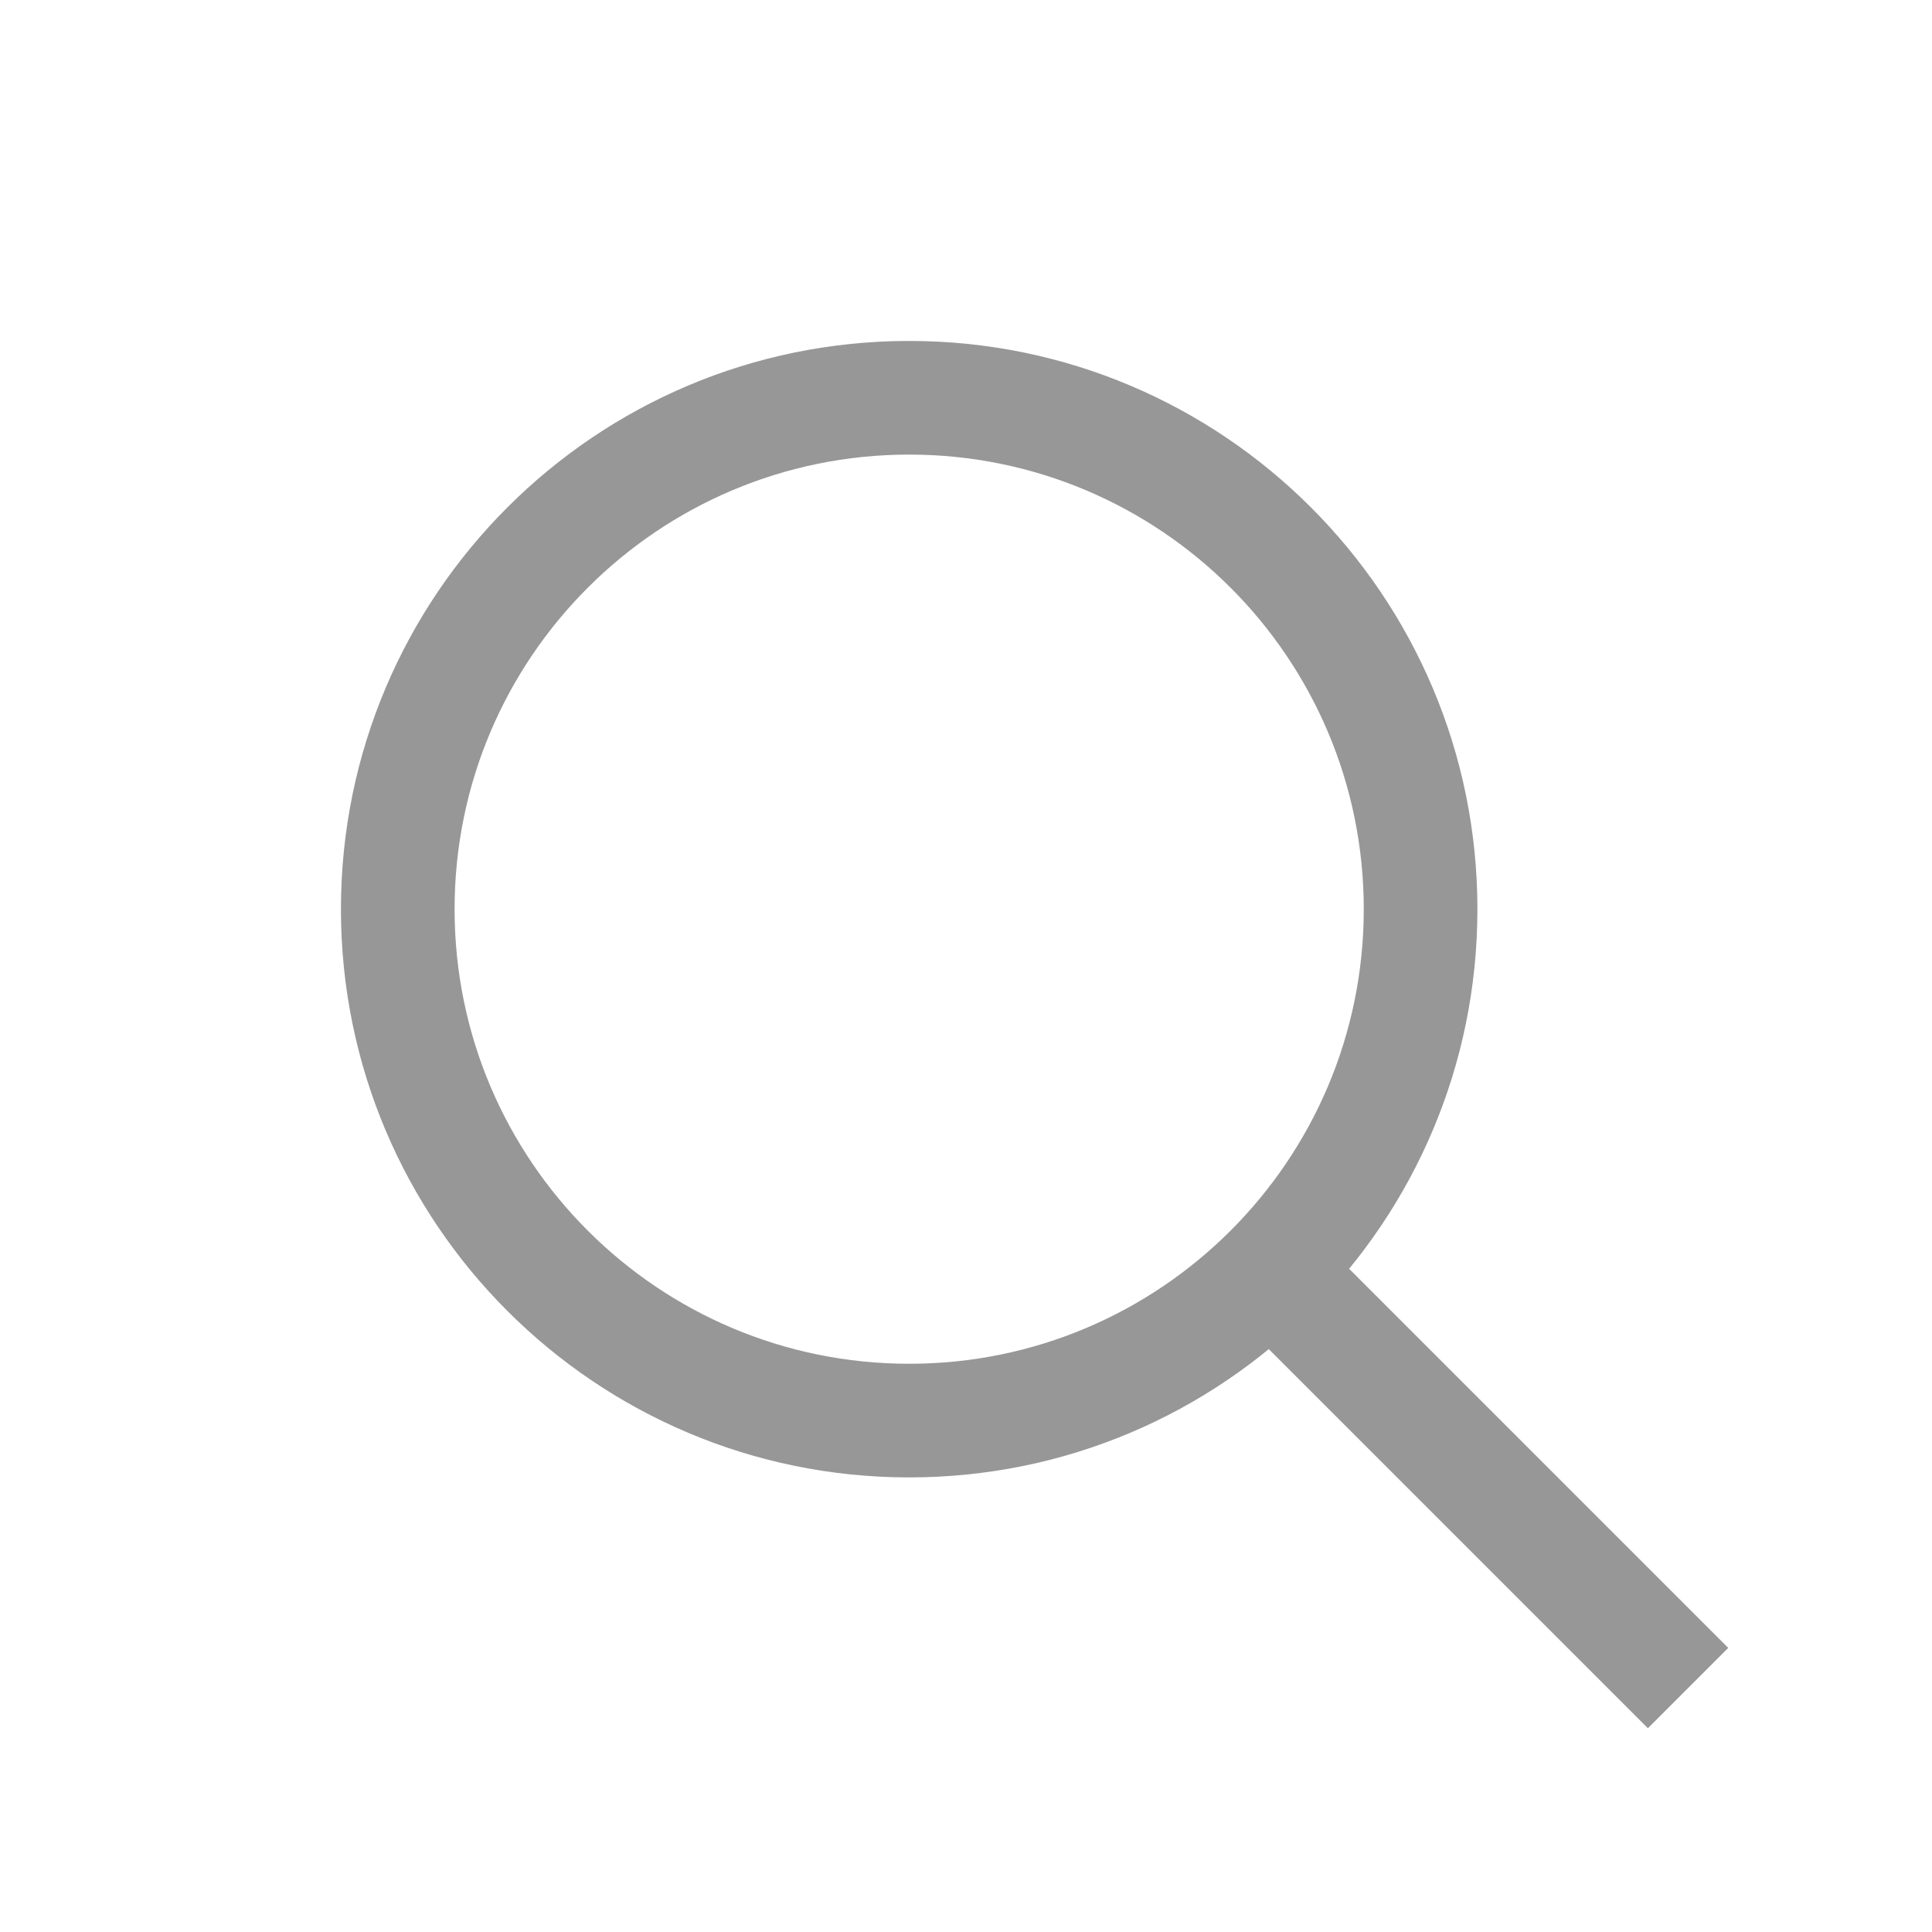
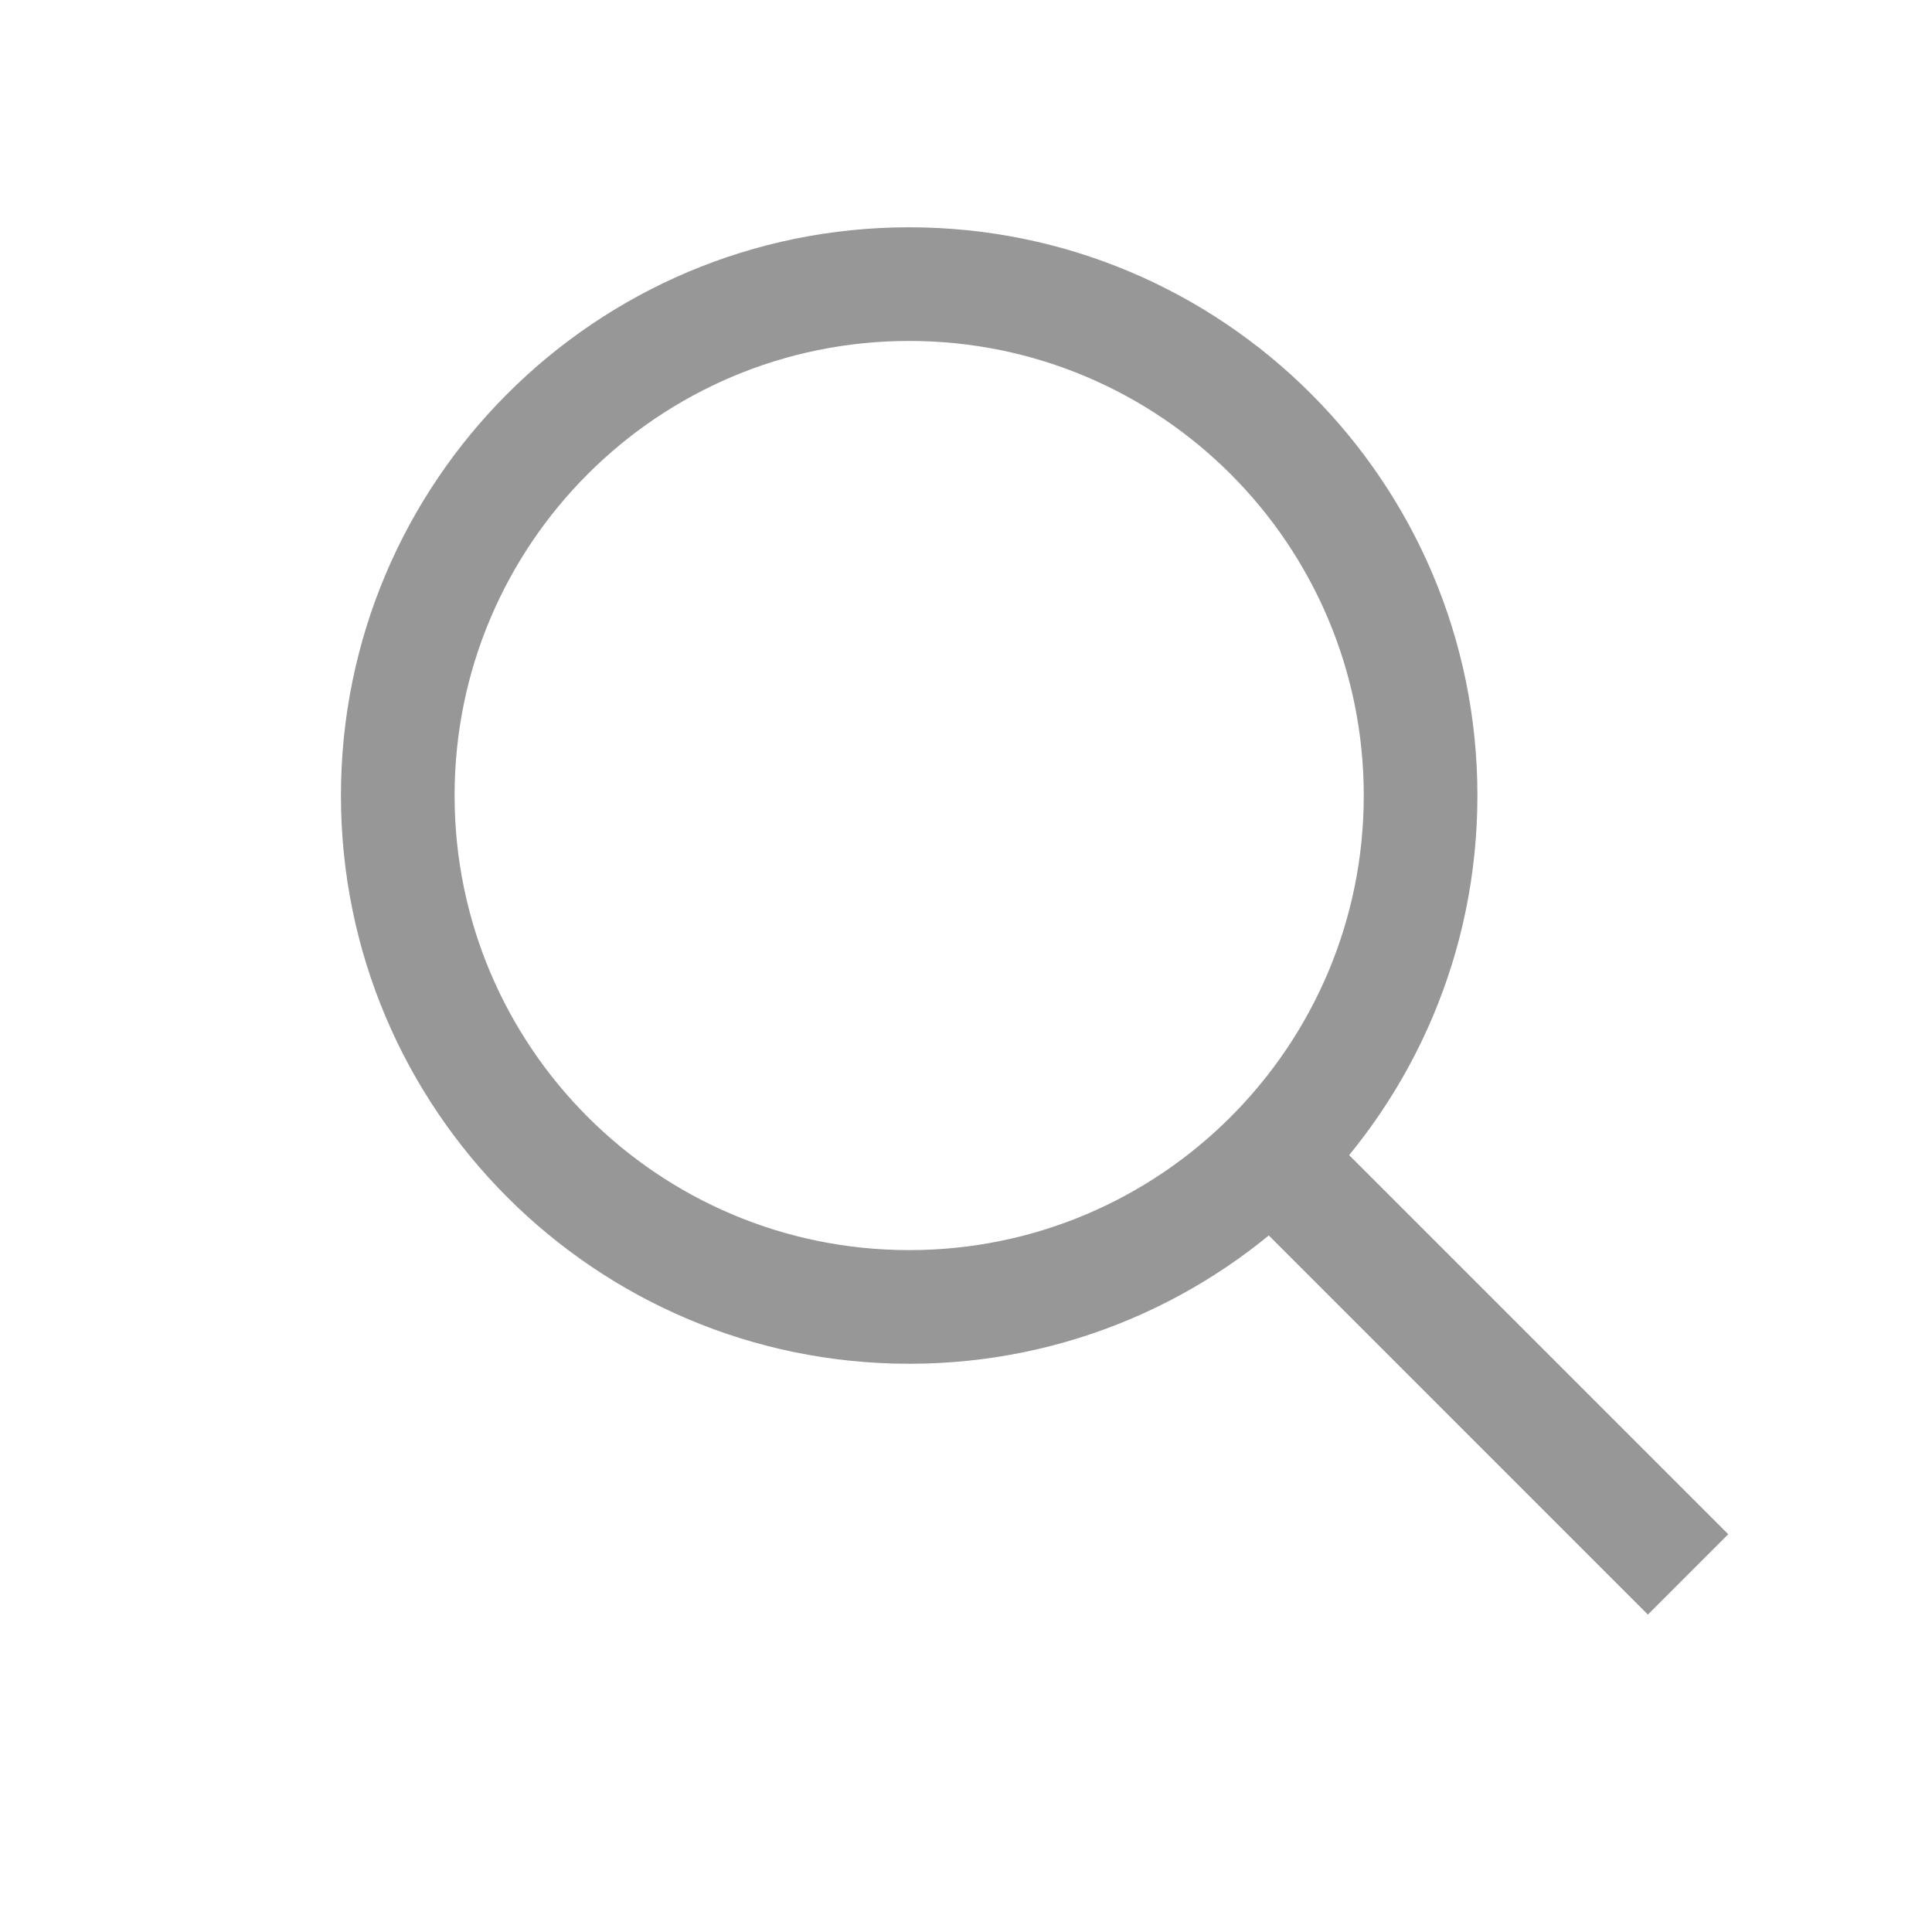
<svg xmlns="http://www.w3.org/2000/svg" width="17px" height="17px" viewBox="0 0 17 17" version="1.1">
  <g id="search" stroke="none" stroke-width="1" fill="none" fill-rule="evenodd">
-     <path d="M8,3 C10.761,3 13,5.239 13,8 C13,10.761 10.761,13 8,13 C5.239,13 3,10.761 3,8 C3,5.239 5.239,3 8,3 Z M8,4 C5.791,4 4,5.791 4,8 C4,10.209 5.791,12 8,12 C10.209,12 12,10.209 12,8 C12,5.791 10.209,4 8,4 Z" id="Oval" fill="#979797" fill-rule="nonzero" />
-     <polygon id="Line-25" fill="#979797" fill-rule="nonzero" points="11.5 10.793 10.793 11.5 14.5 15.207 15.207 14.5" />
+     <path d="M8,2 C10.761,2 13,4.239 13,7 C13,9.761 10.761,12 8,12 C5.239,12 3,9.761 3,7 C3,4.239 5.239,2 8,2 Z M8,3 C5.791,3 4,4.791 4,7 C4,9.209 5.791,11 8,11 C10.209,11 12,9.209 12,7 C12,4.791 10.209,3 8,3 Z" id="Oval" fill="#979797" fill-rule="nonzero" />
+     <polygon id="Line-25" fill="#979797" fill-rule="nonzero" points="11.5 9.793 10.793 10.5 14.5 14.207 15.207 13.5" />
  </g>
</svg>
